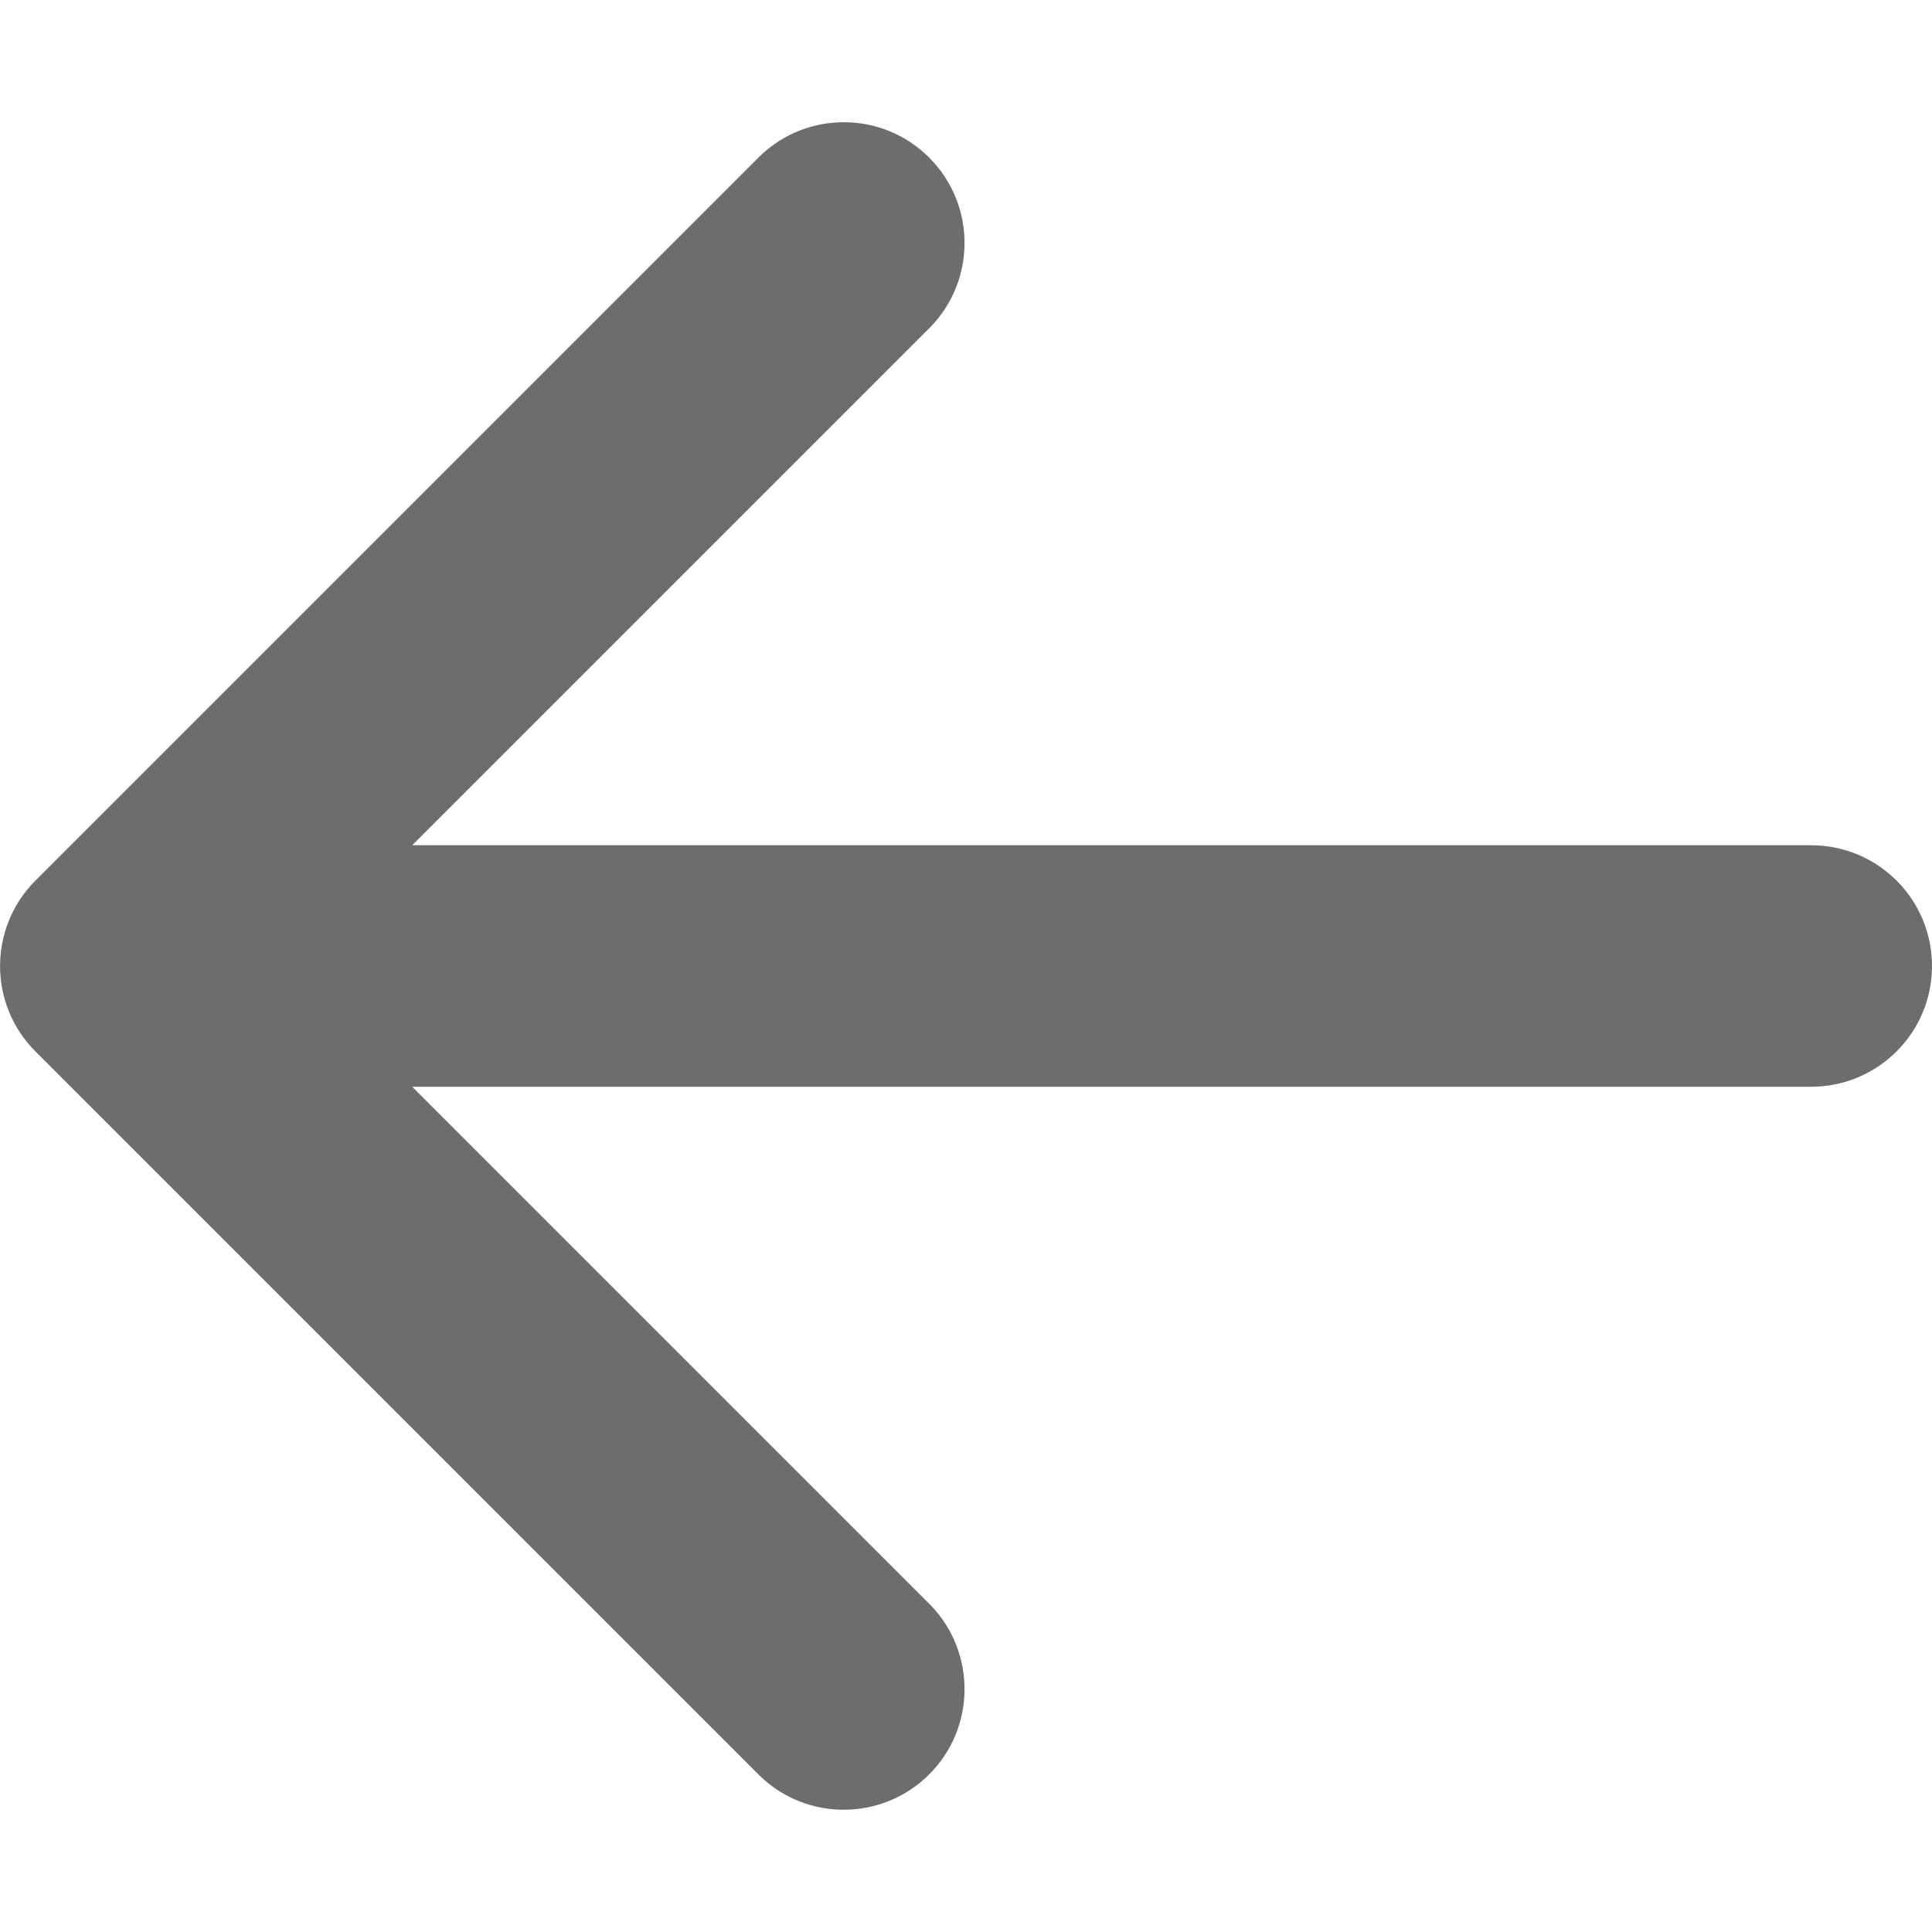
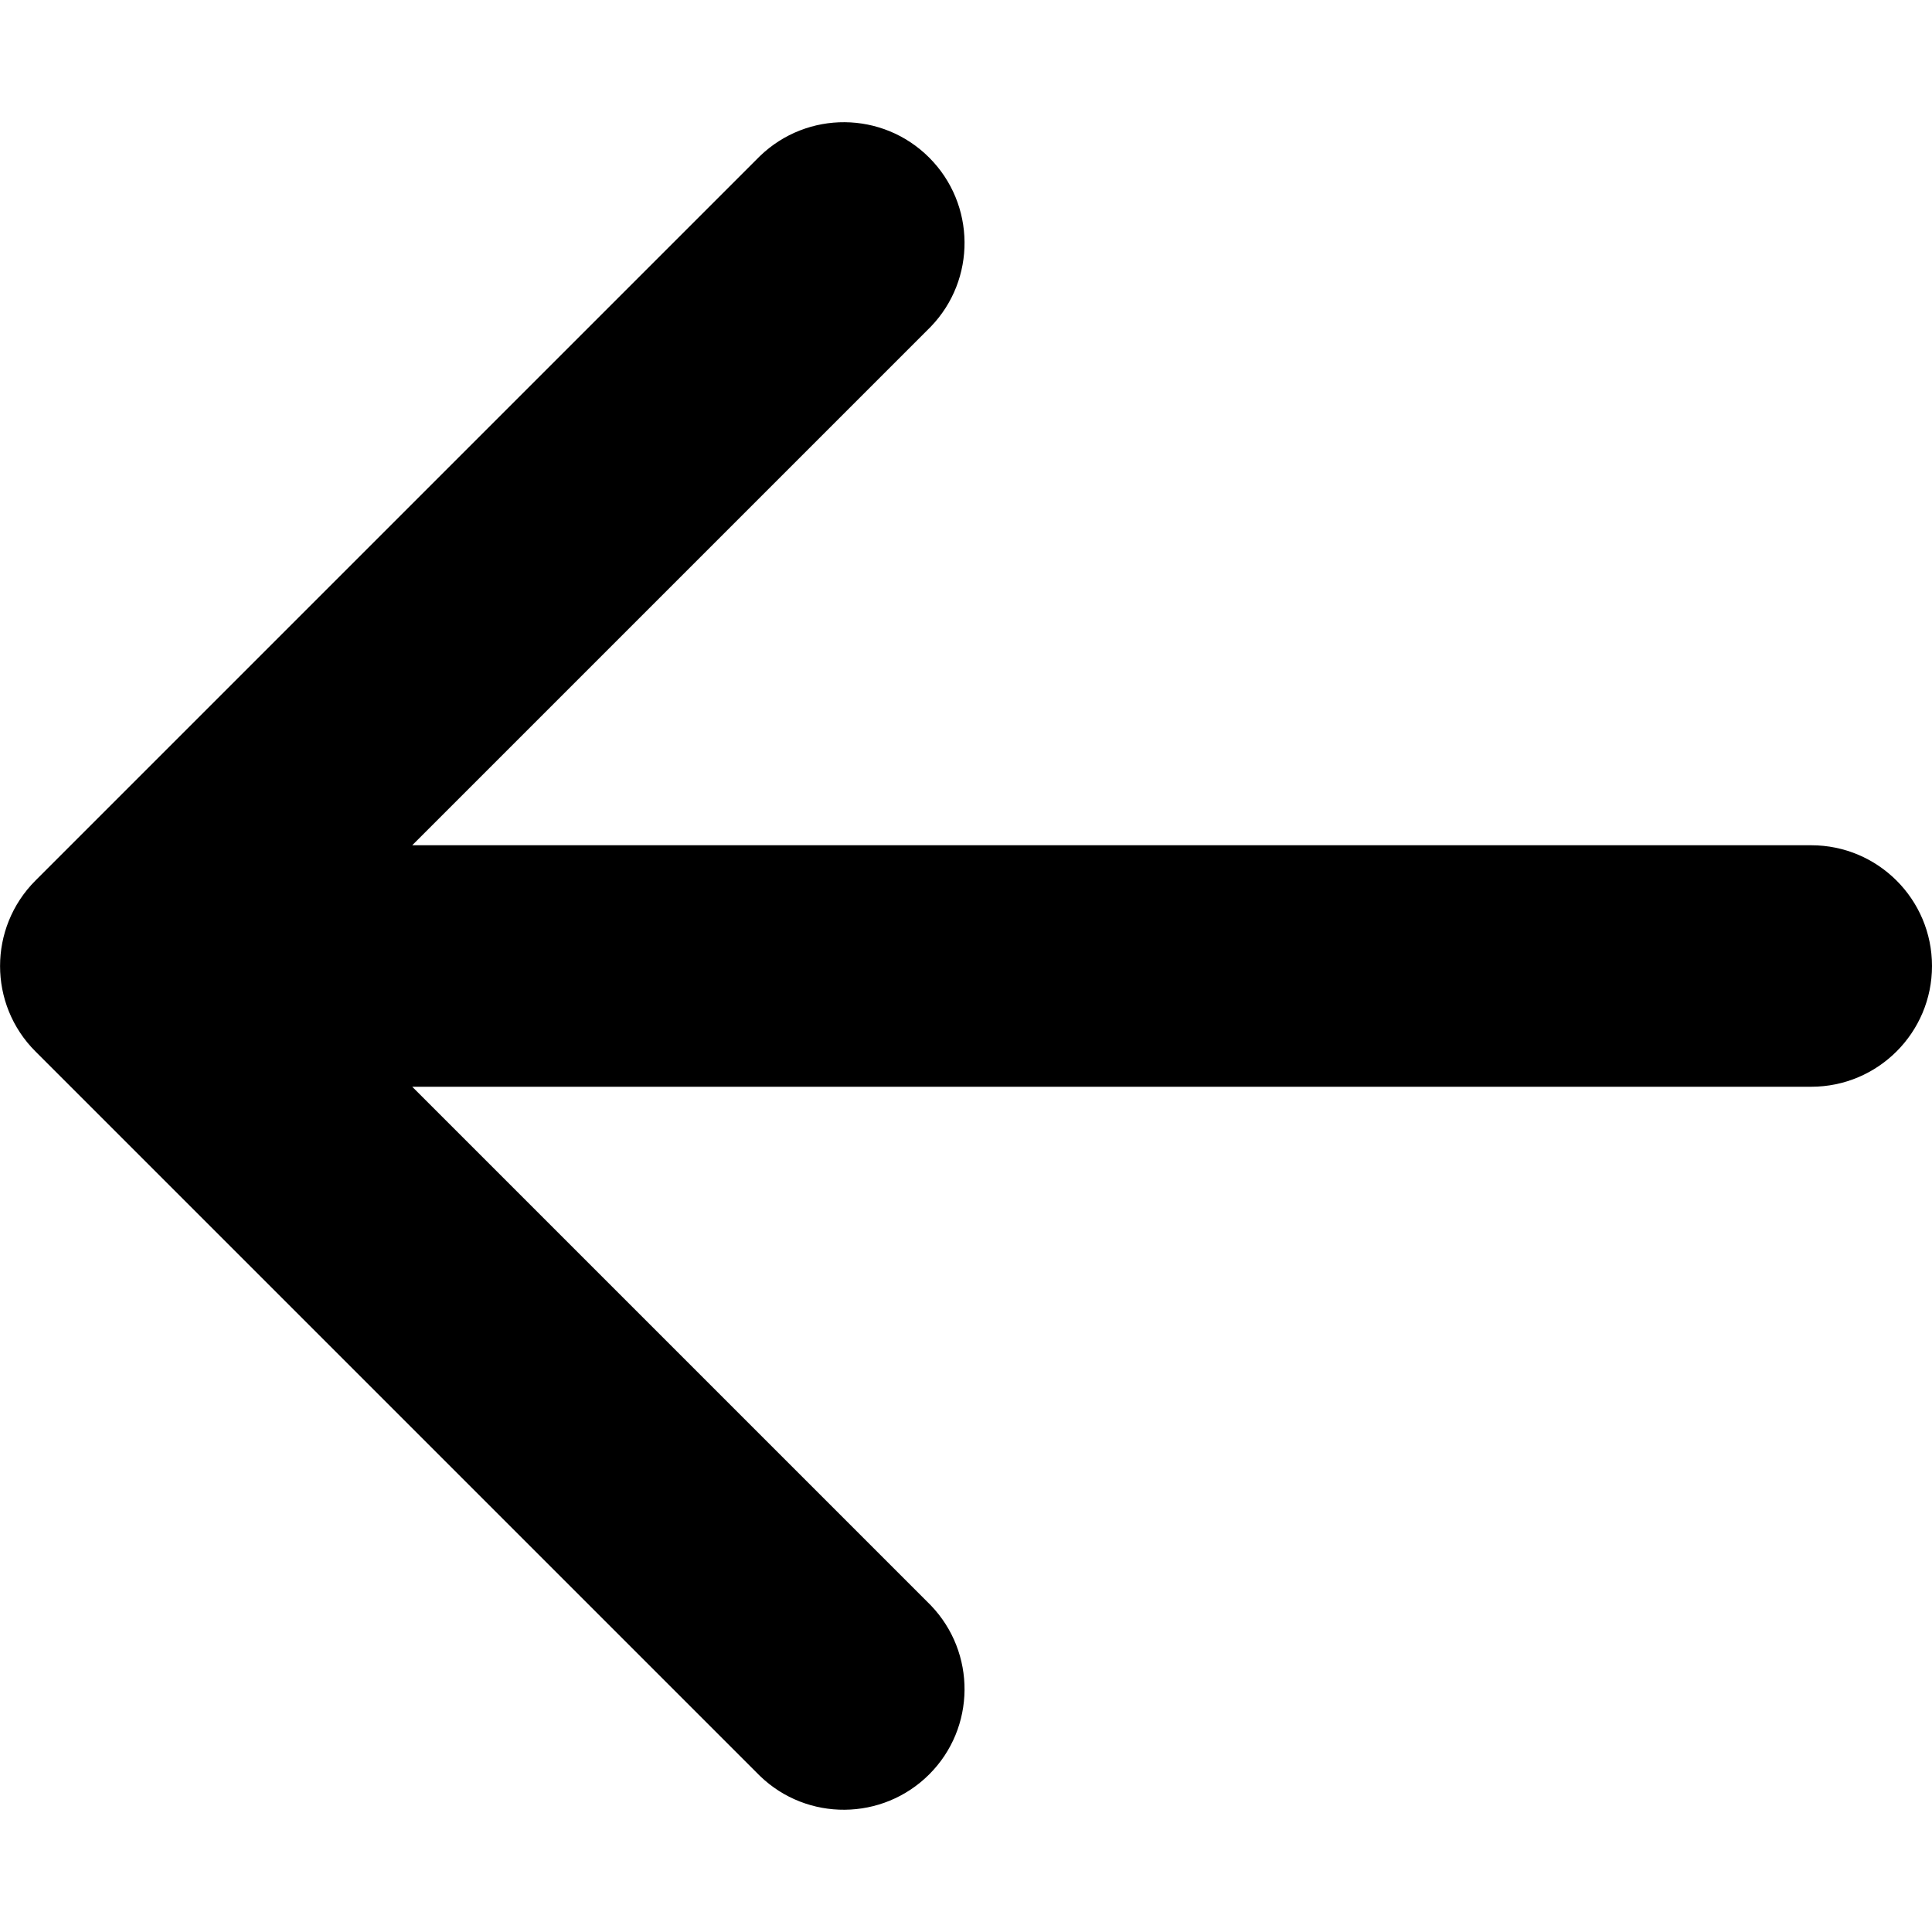
- <svg xmlns="http://www.w3.org/2000/svg" height="20" viewBox="0 0 16 14" width="20" fill="#6d6d6e">
+ <svg xmlns="http://www.w3.org/2000/svg" height="20" viewBox="0 0 16 14" width="20" fill="currentColor">
  <path d="m15 6h-11.586l4.293-4.293c.379-.392.374-1.016-.012-1.402-.386-.386-1.009-.391-1.402-.012l-6 6c-.39.391-.39 1.024 0 1.414l6 6c.392.379 1.016.373 1.402-.012s.391-1.009.012-1.402l-4.293-4.293h11.586c.552 0 1-.448 1-1s-.448-1-1-1z" />
</svg>
